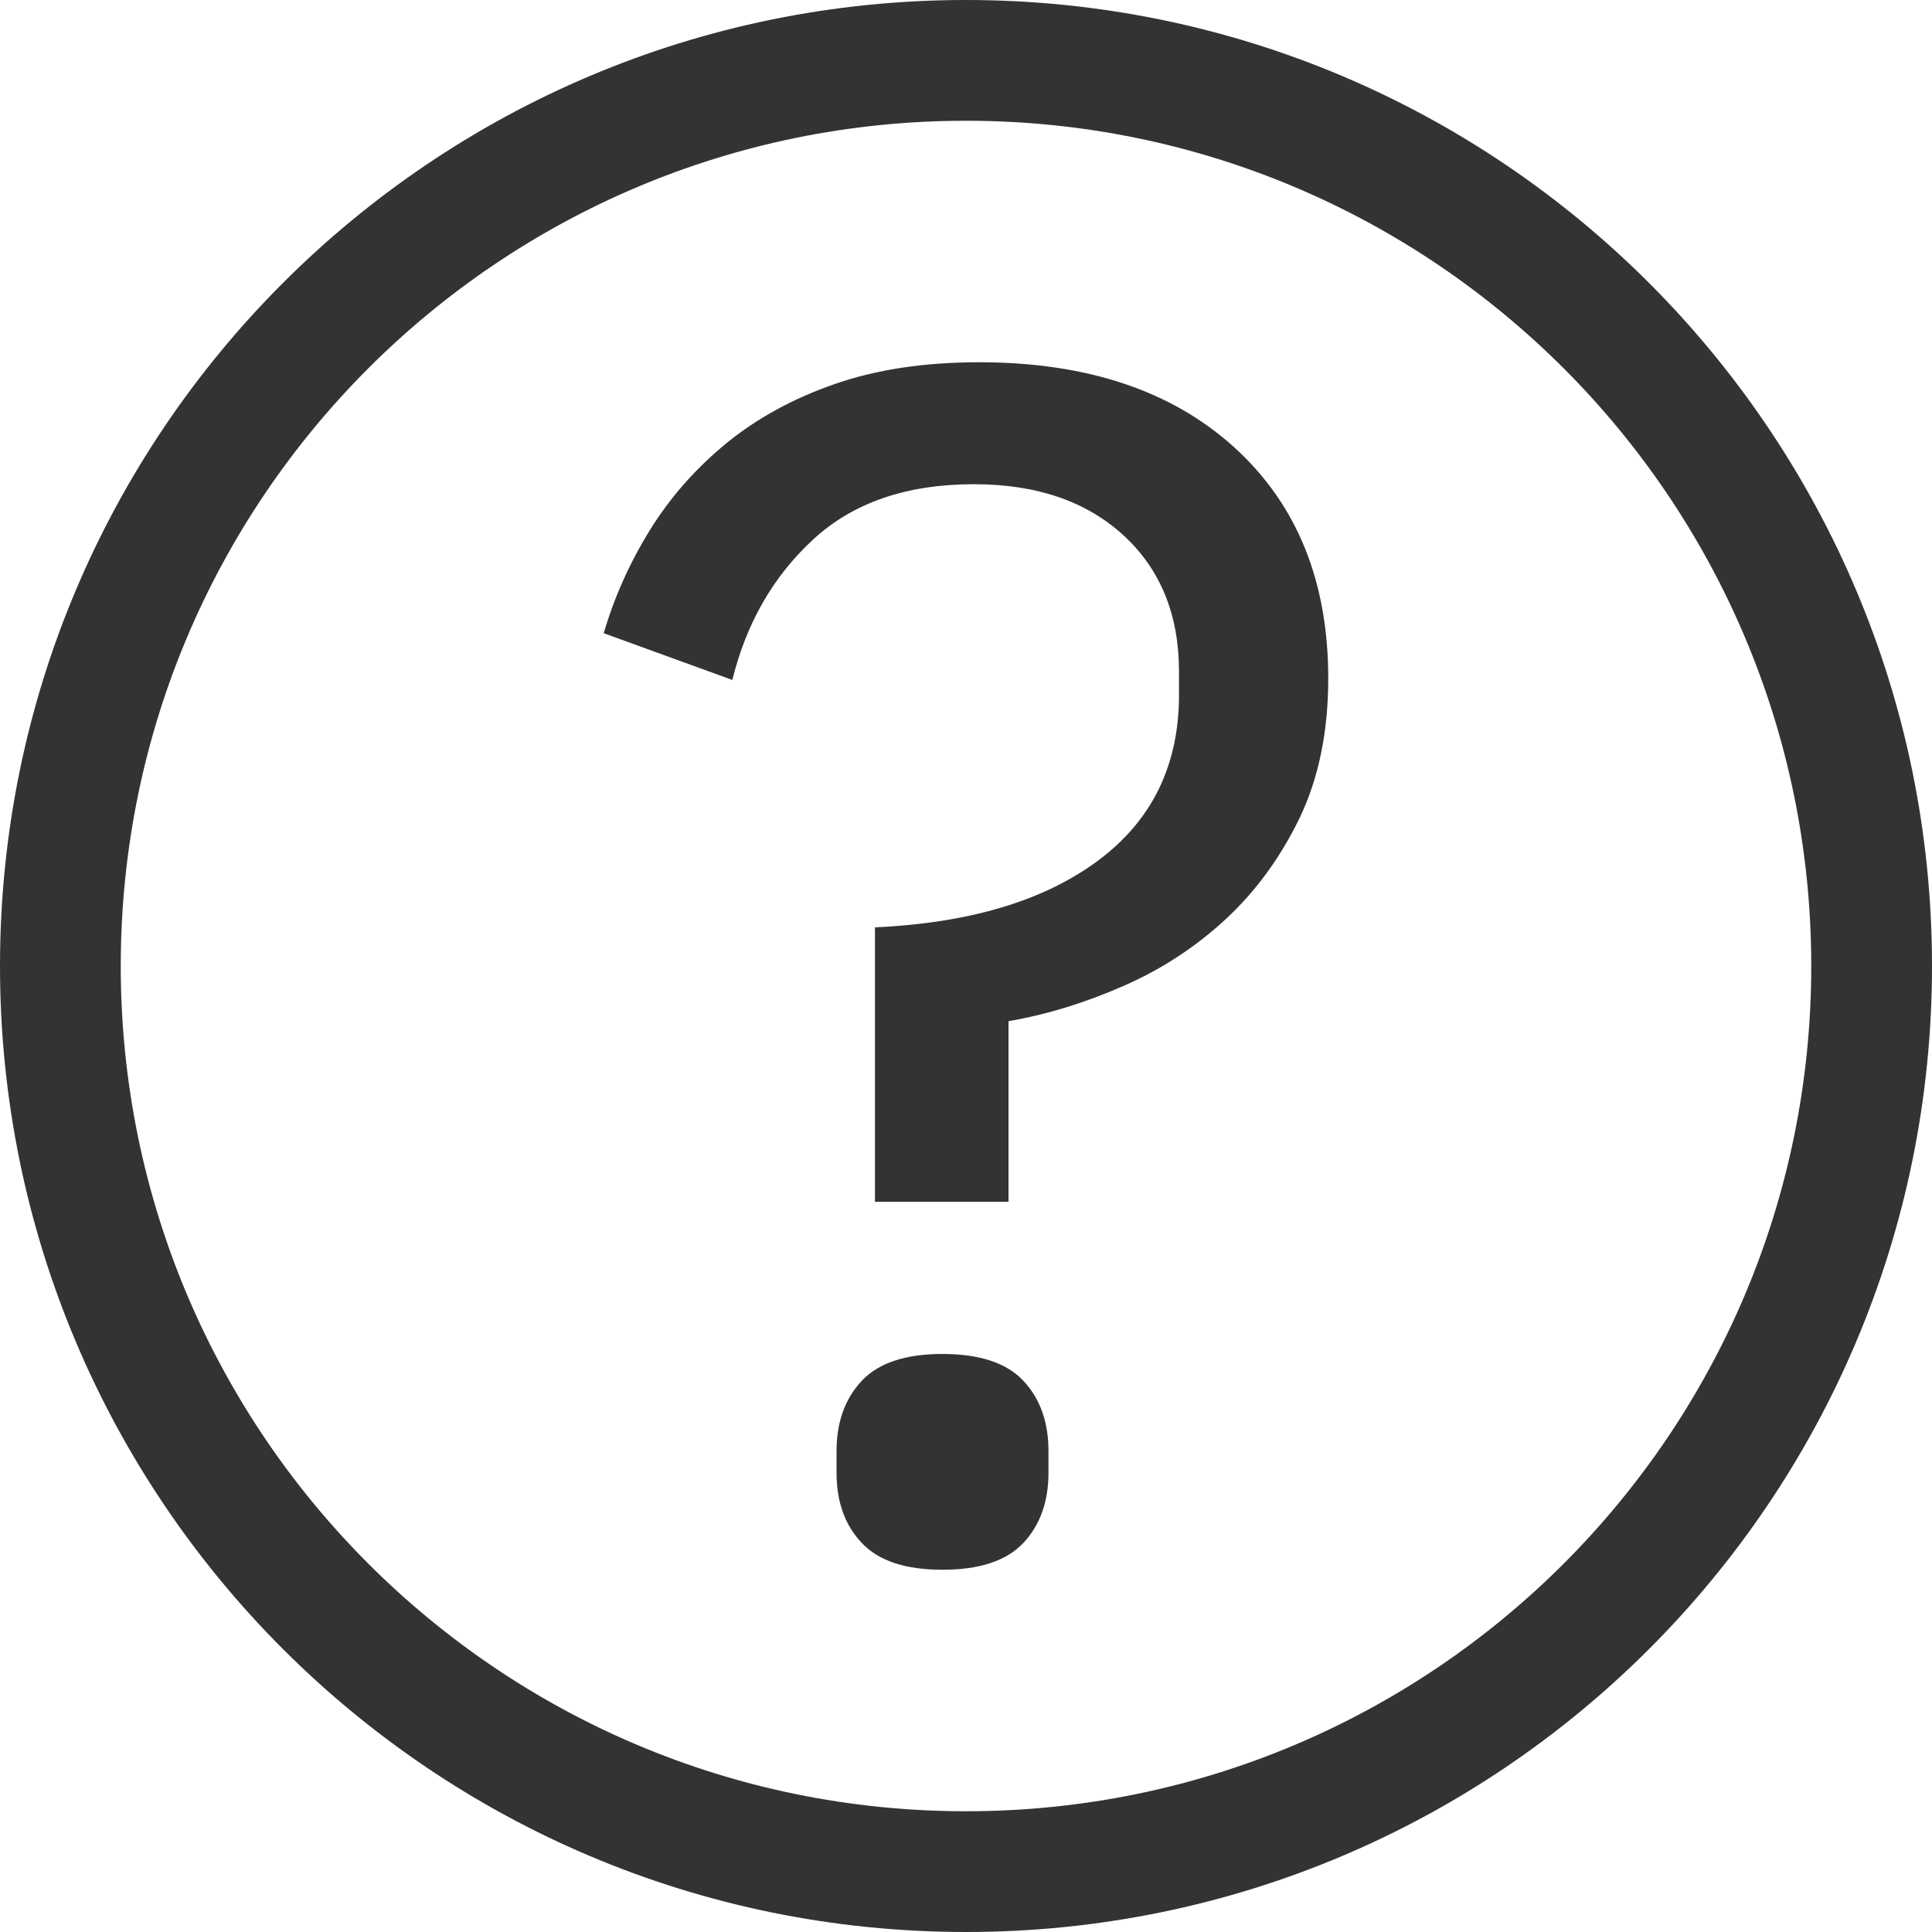
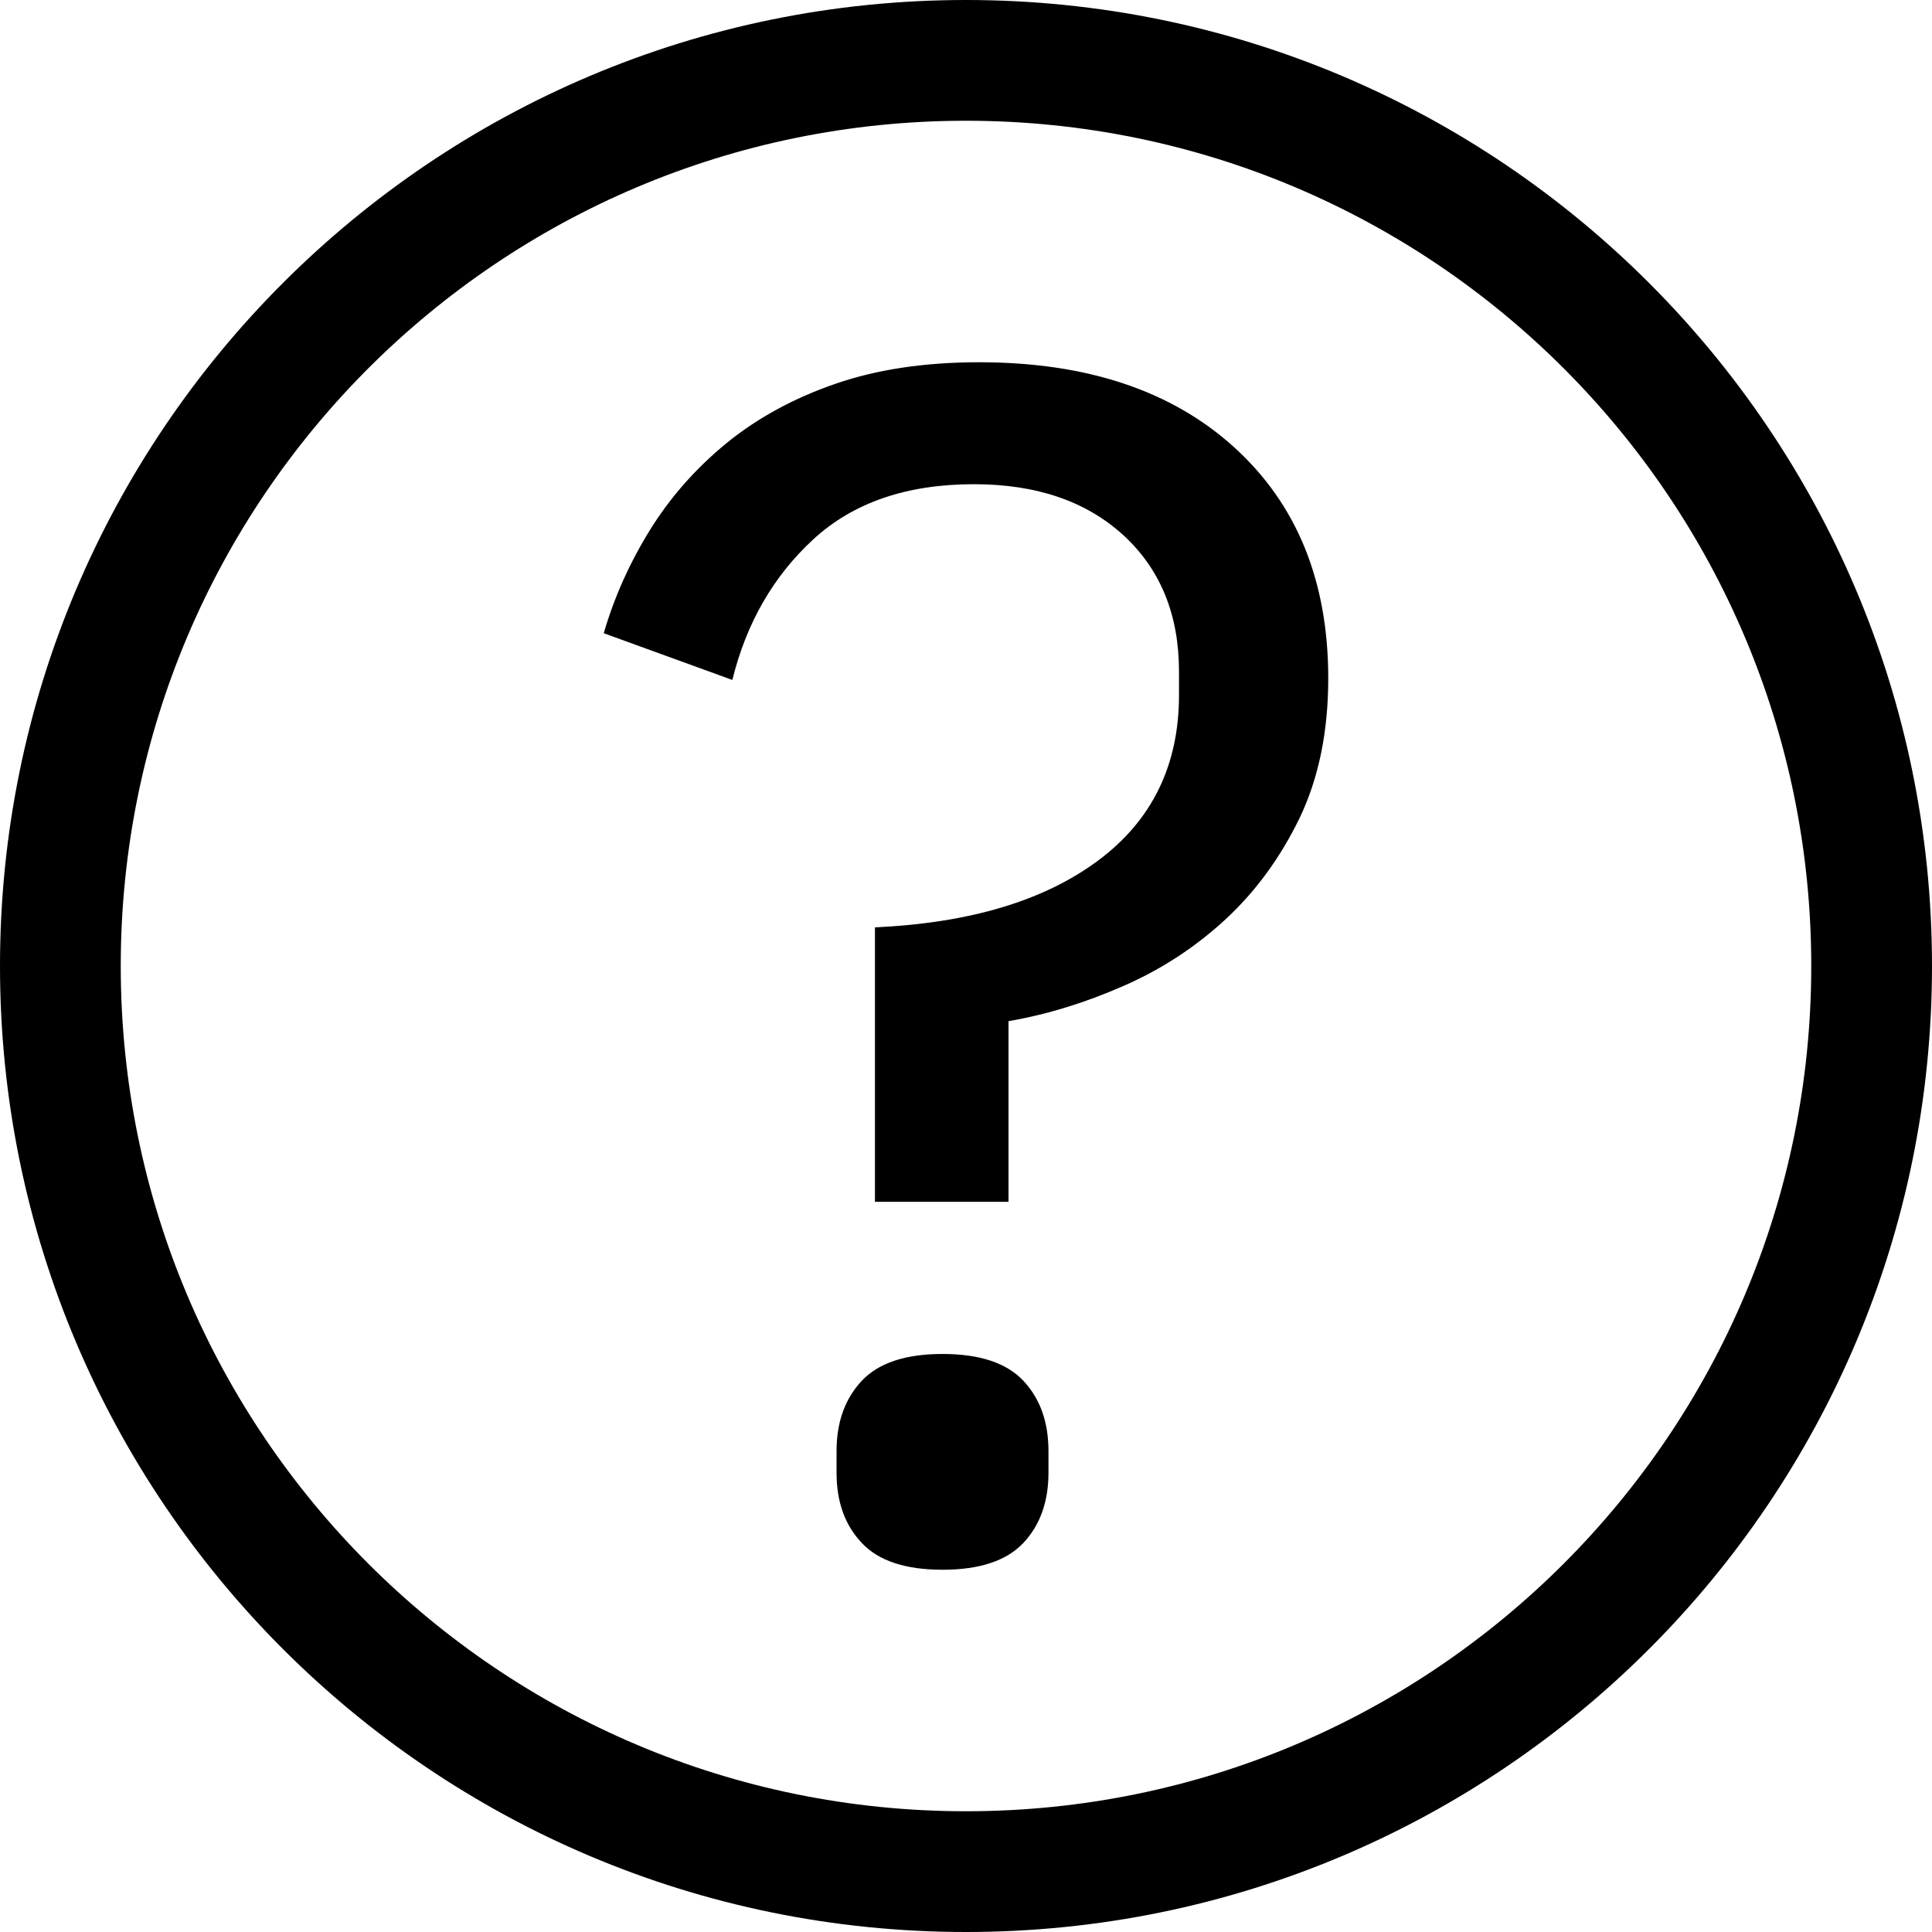
<svg xmlns="http://www.w3.org/2000/svg" width="16" height="16" viewBox="0 0 16 16">
-   <path fill="#333" d="M8 0c4.418 0 8 3.582 8 8s-3.582 8-8 8-8-3.582-8-8 3.582-8 8-8zm0 1C4.134 1 1 4.134 1 8s3.134 7 7 7 7-3.134 7-7-3.134-7-7-7zm-.194 10.213c.307 0 .53.074.669.222.139.148.208.342.208.582v.18c0 .24-.07.434-.208.581-.14.148-.362.222-.67.222-.306 0-.53-.074-.668-.222-.14-.147-.209-.341-.209-.581v-.18c0-.24.07-.434.209-.582.139-.148.362-.222.669-.222zM8.108 3c.892 0 1.597.235 2.115.706.518.471.777 1.108.777 1.912 0 .443-.08.828-.237 1.156-.159.328-.363.607-.612.838-.25.231-.532.416-.849.554-.316.139-.633.236-.95.291v1.496H7.246V7.68c.786-.036 1.402-.221 1.849-.554.446-.332.669-.789.669-1.37v-.195c0-.47-.154-.847-.46-1.128-.308-.282-.72-.423-1.238-.423-.557 0-1 .152-1.331.457-.331.305-.554.693-.67 1.164L5 5.244c.086-.296.213-.58.381-.852s.38-.512.633-.72c.255-.208.554-.372.9-.492.345-.12.743-.18 1.194-.18z" />
+   <path d="M8 0c4.418 0 8 3.582 8 8s-3.582 8-8 8-8-3.582-8-8 3.582-8 8-8zm0 1C4.134 1 1 4.134 1 8s3.134 7 7 7 7-3.134 7-7-3.134-7-7-7zm-.194 10.213c.307 0 .53.074.669.222.139.148.208.342.208.582v.18c0 .24-.07.434-.208.581-.14.148-.362.222-.67.222-.306 0-.53-.074-.668-.222-.14-.147-.209-.341-.209-.581v-.18c0-.24.07-.434.209-.582.139-.148.362-.222.669-.222zM8.108 3c.892 0 1.597.235 2.115.706.518.471.777 1.108.777 1.912 0 .443-.08.828-.237 1.156-.159.328-.363.607-.612.838-.25.231-.532.416-.849.554-.316.139-.633.236-.95.291v1.496H7.246V7.68c.786-.036 1.402-.221 1.849-.554.446-.332.669-.789.669-1.37v-.195c0-.47-.154-.847-.46-1.128-.308-.282-.72-.423-1.238-.423-.557 0-1 .152-1.331.457-.331.305-.554.693-.67 1.164L5 5.244c.086-.296.213-.58.381-.852s.38-.512.633-.72c.255-.208.554-.372.9-.492.345-.12.743-.18 1.194-.18z" />
</svg>
